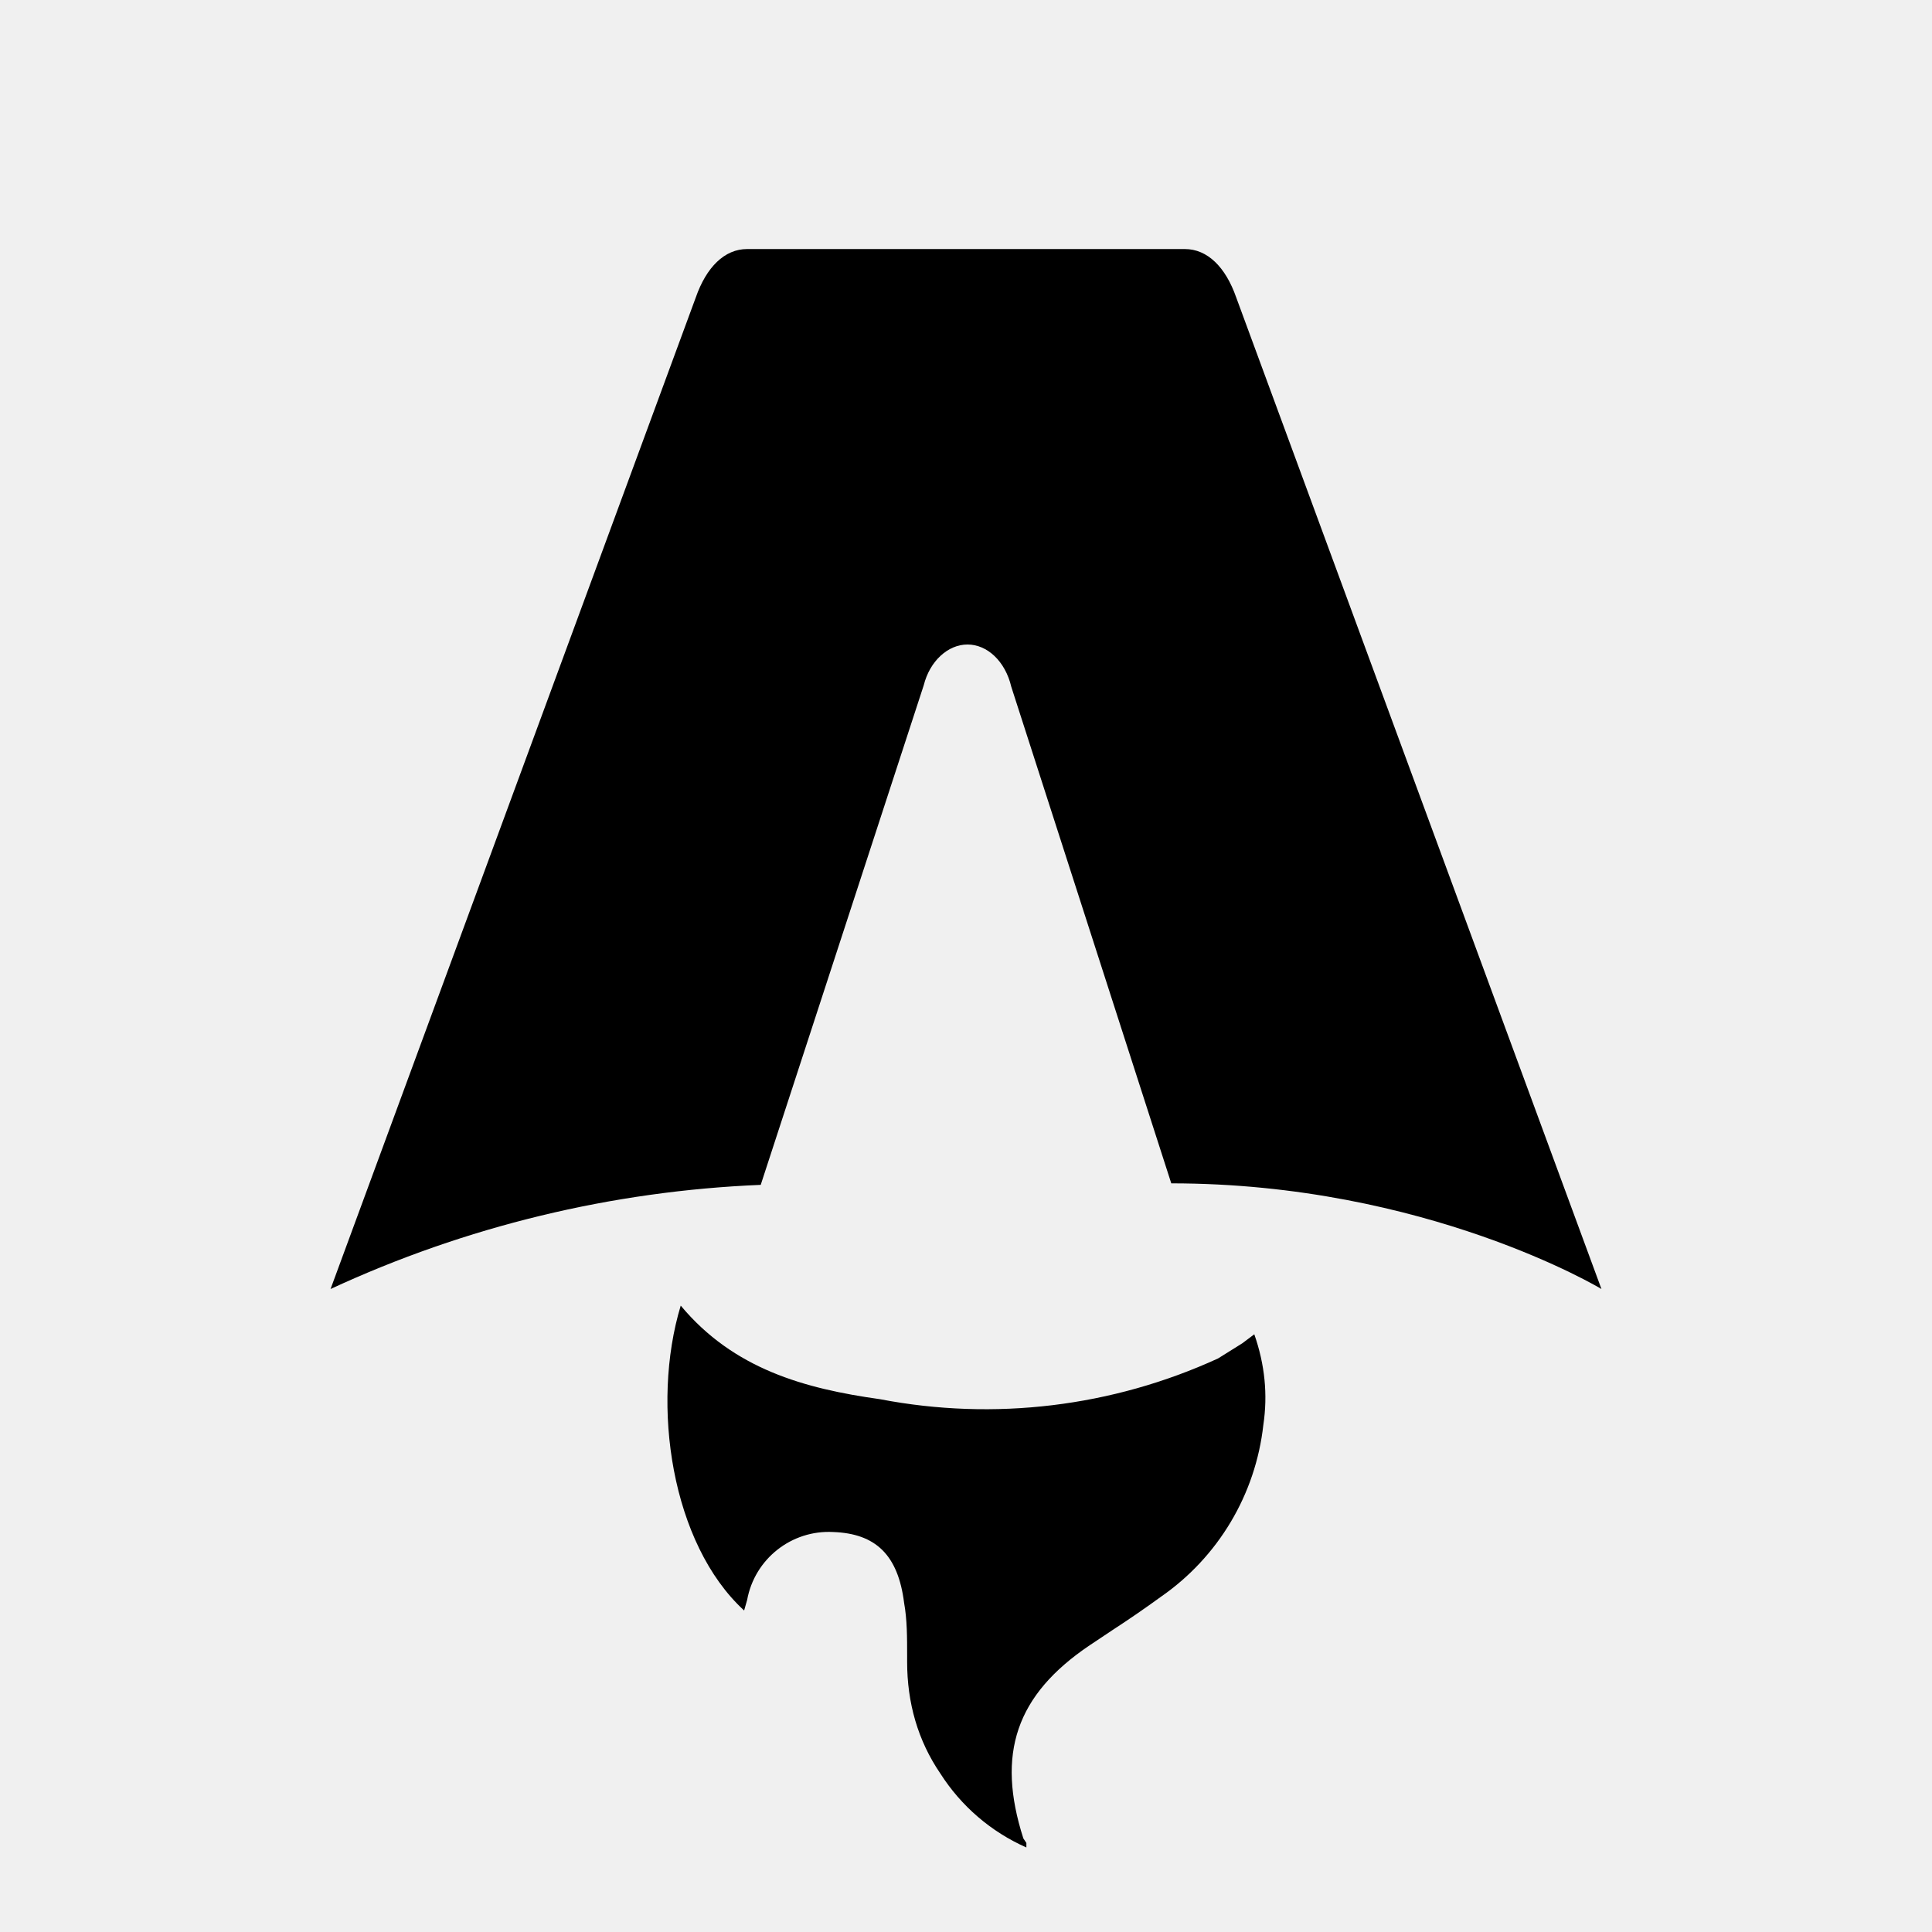
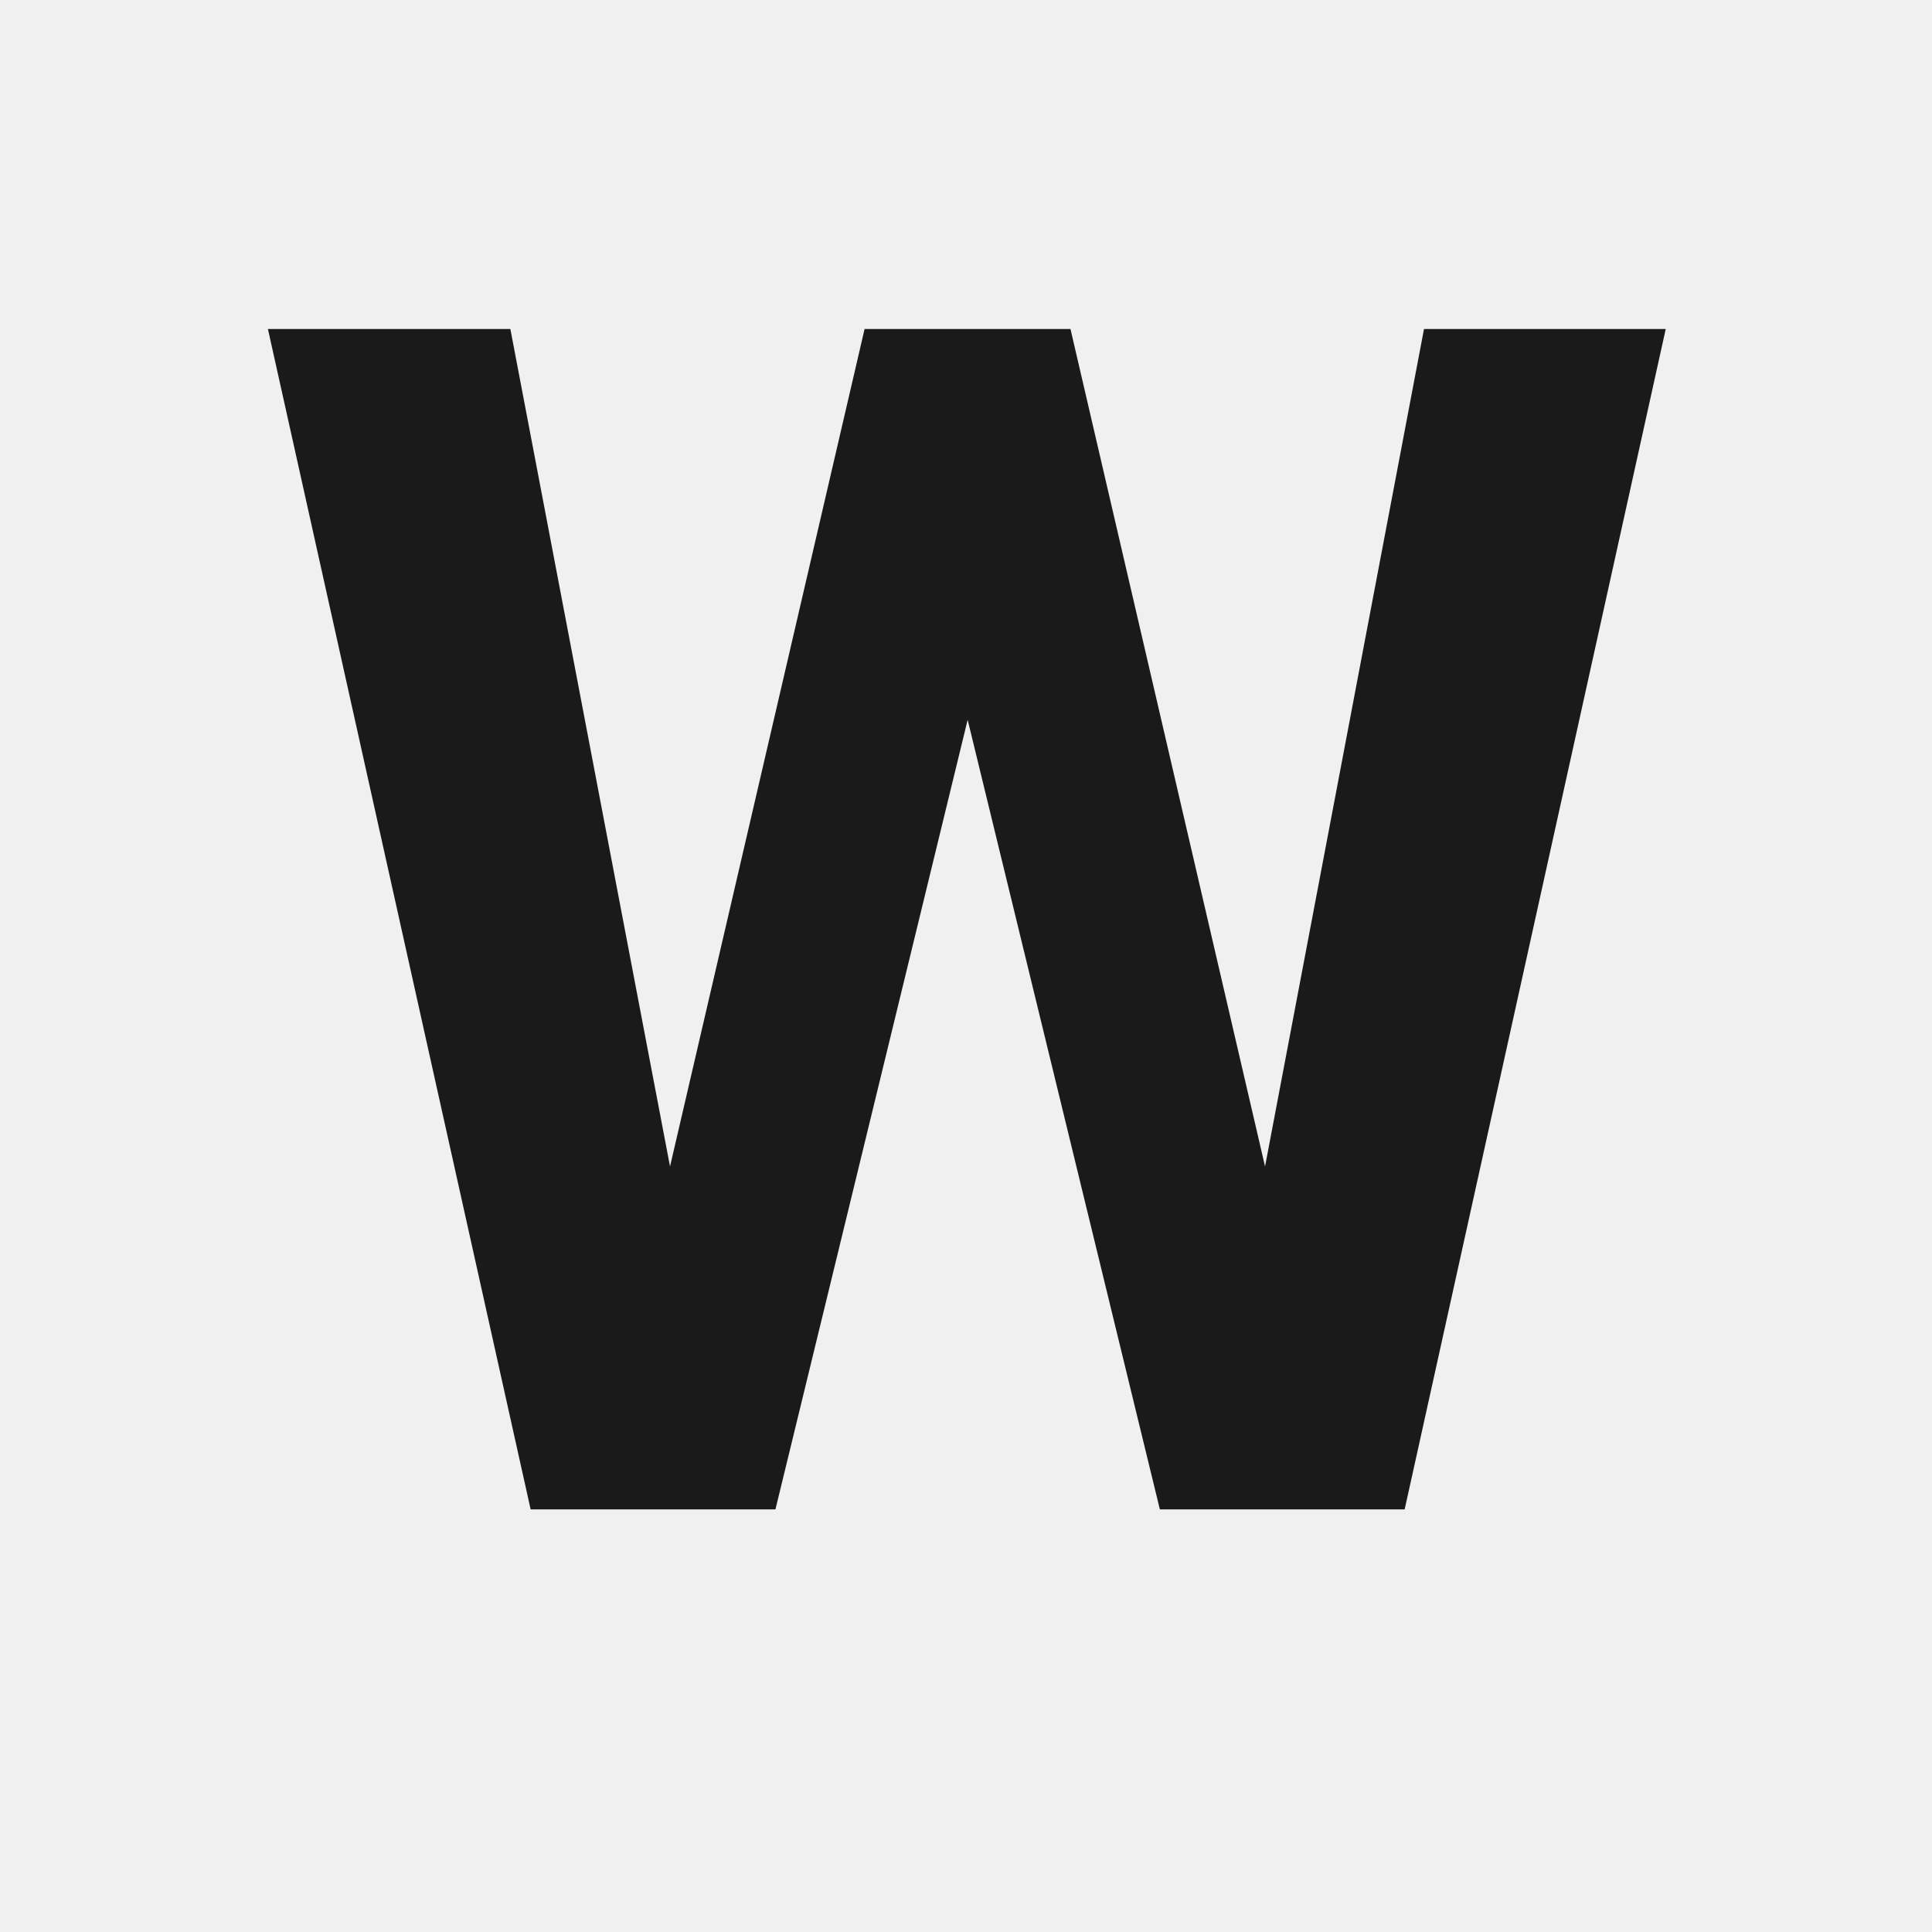
- <svg xmlns="http://www.w3.org/2000/svg" fill="none" viewBox="0 0 128 128">
-   <path d="M50.4 78.5a75.1 75.1 0 0 0-28.5 6.9l24.2-65.7c.7-2 1.9-3.2 3.4-3.2h29c1.5 0 2.7 1.2 3.4 3.2l24.2 65.7s-11.6-7-28.5-7L67 45.5c-.4-1.7-1.6-2.8-2.9-2.8-1.3 0-2.5 1.1-2.9 2.7L50.4 78.5Zm-1.1 28.2Zm-4.2-20.2c-2 6.6-.6 15.8 4.2 20.2a17.5 17.5 0 0 1 .2-.7 5.5 5.5 0 0 1 5.7-4.5c2.8.1 4.3 1.5 4.7 4.7.2 1.1.2 2.3.2 3.5v.4c0 2.7.7 5.2 2.2 7.4a13 13 0 0 0 5.7 4.9v-.3l-.2-.3c-1.8-5.6-.5-9.5 4.4-12.8l1.5-1a73 73 0 0 0 3.2-2.2 16 16 0 0 0 6.8-11.4c.3-2 .1-4-.6-6l-.8.6-1.6 1a37 37 0 0 1-22.4 2.7c-5-.7-9.7-2-13.2-6.2Z" />
-   <style>
-         path { fill: #000; }
-         @media (prefers-color-scheme: dark) {
-             path { fill: #FFF; }
-         }
-     </style>
+ <svg xmlns="http://www.w3.org/2000/svg" viewBox="0 0 128 128">
+   <text x="64" y="100" font-family="-apple-system, BlinkMacSystemFont, 'Segoe UI', Roboto, sans-serif" font-size="110" font-weight="700" text-anchor="middle" fill="#1a1a1a">W</text>
</svg>
